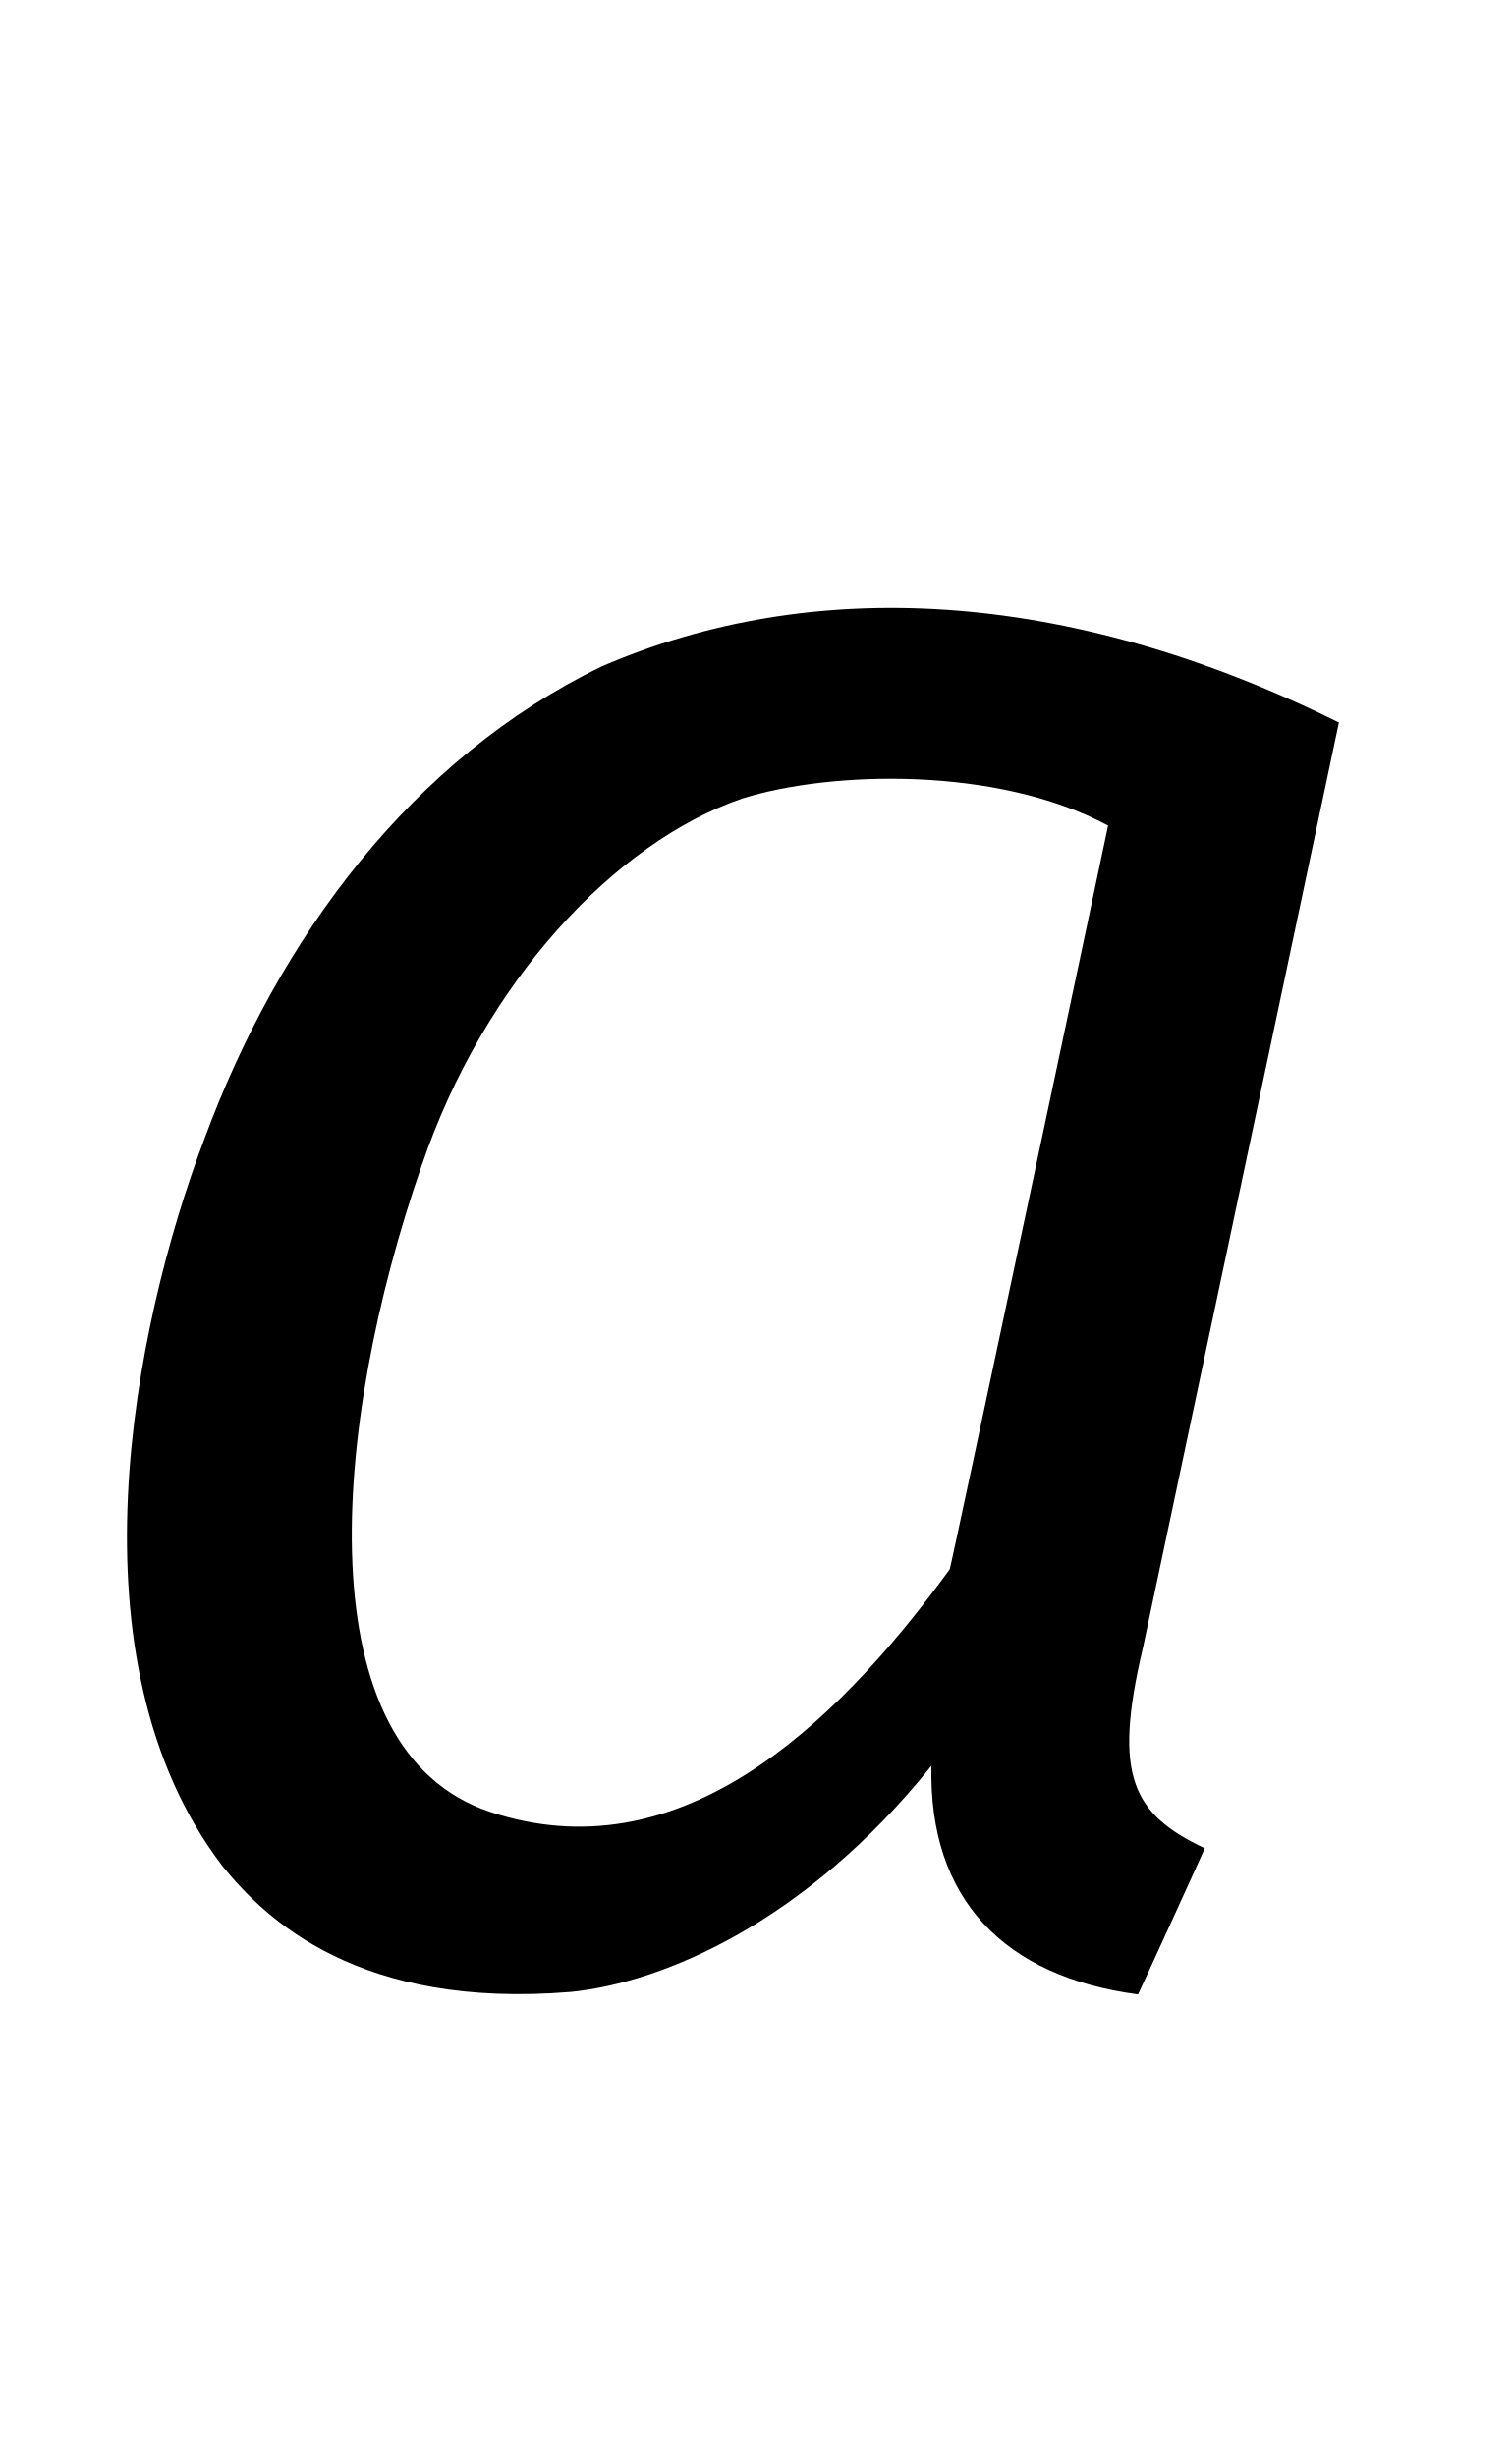
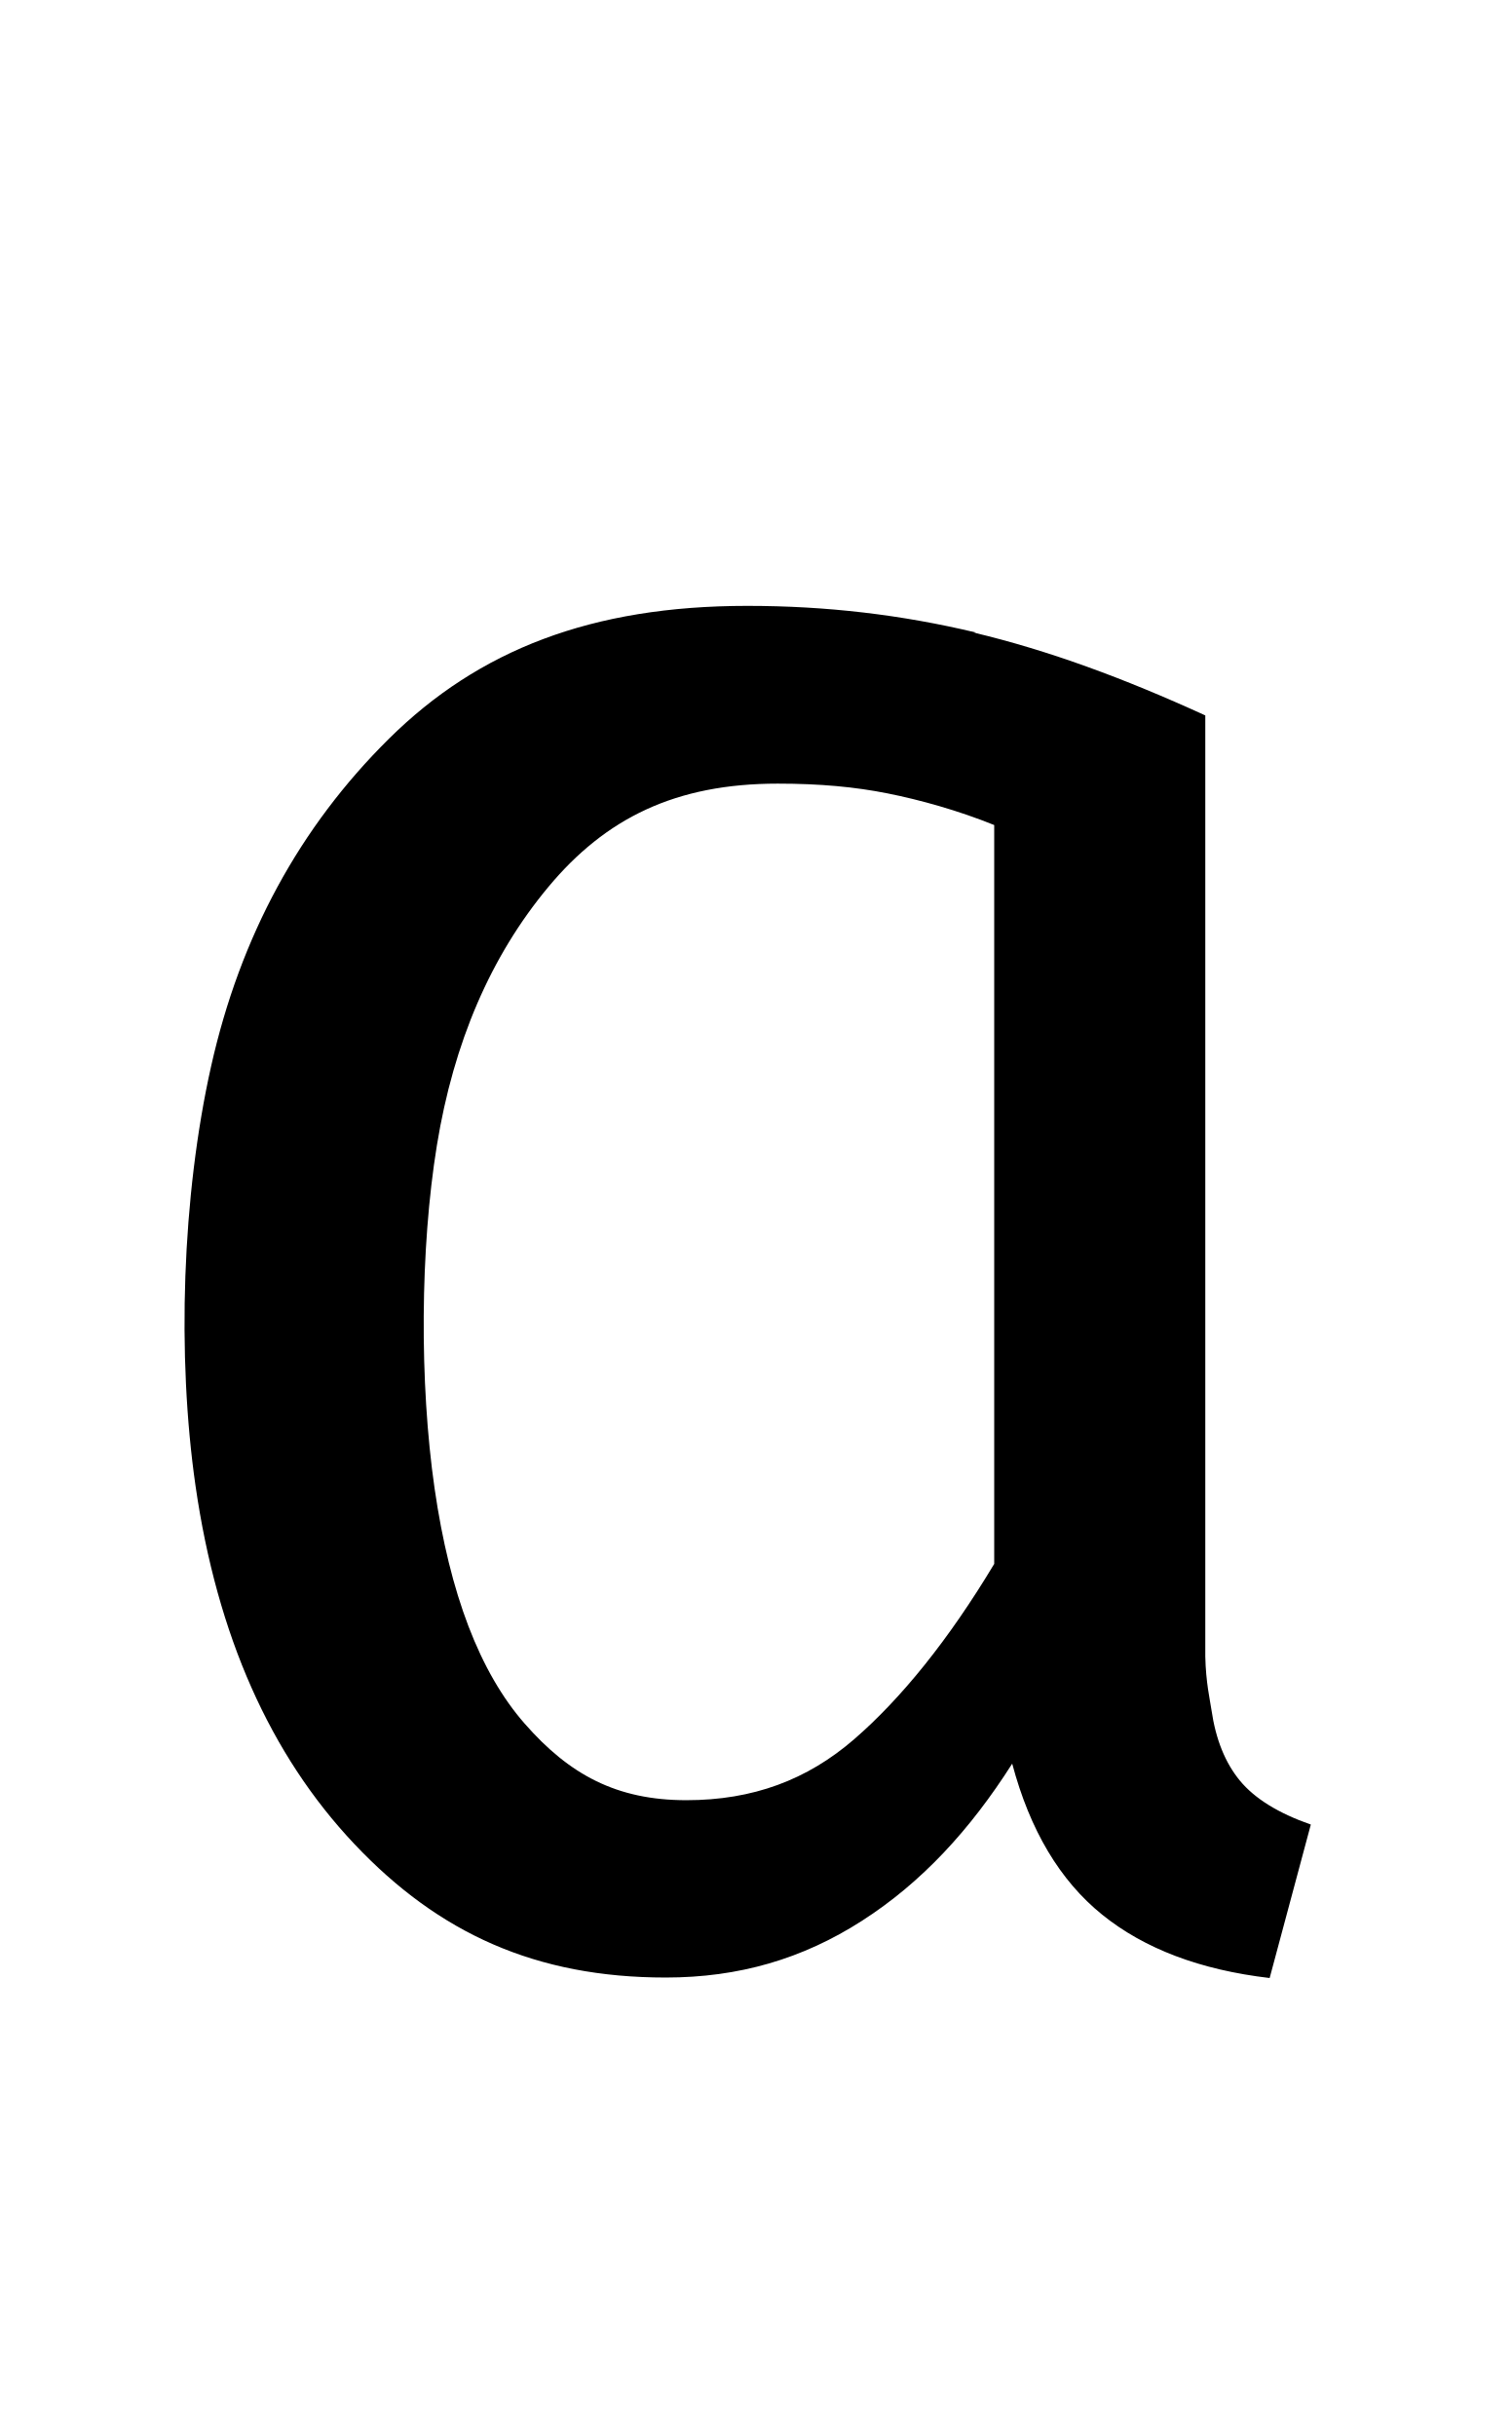
- <svg xmlns="http://www.w3.org/2000/svg" viewBox="0 0 1200 1950">
-   <path d="M 1063.00,573.67            C 846.00,466.00 643.50,457.50 478.00,529.00              327.33,602.00 221.33,744.00 162.00,905.00              106.00,1053.00 52.00,1318.50 176.67,1481.67              211.00,1524.00 285.00,1595.50 453.50,1581.50              527.00,1574.00 640.00,1526.00 739.50,1402.00              737.00,1508.00 797.50,1569.50 903.50,1583.50              903.50,1584.00 956.50,1468.00 956.50,1467.50              899.50,1440.50 883.25,1410.50 907.25,1309.00              907.25,1309.00 1063.00,574.17 1063.00,573.67 Z            M 754.00,1246.00            C 659.33,1376.00 536.67,1487.33 389.33,1438.67              242.00,1390.00 262.75,1132.83 334.75,925.50              384.08,780.17 488.00,668.67 589.33,634.00              659.33,612.00 791.75,608.17 879.75,655.50              879.75,656.17 754.67,1246.00 754.00,1246.00 Z" />
+ <svg xmlns="http://www.w3.org/2000/svg" version="1.1" viewBox="-10 0 1210 1950">
+   <path d="m 769.666,506.392 c 59.915,14.3 119.917,36.4 185.334,66.3 v 753.3 c 0.403,20.8 3.831,35.1 4.958,42.9 3.379,23.4 10.975,42.25 22.79,56.55 11.815,14.3 30.729,26 56.743,35.1 l -32.962,122.85 c -55.539,-6.5 -100.229,-23.4 -134.07,-50.7 -33.842,-27.3 -57.861,-67.6 -72.056,-120.9 -33.904,53.3 -72.651,95.225 -120.24,125.775 -47.589,30.55 -98.633,45.433 -157.133,45.433 -104,0 -181.762,-35.358 -249.286,-106.858 -67.524,-71.5 -109.92,-167.05 -127.189,-286.65 -15.016,-104 -10.858,-232 12.476,-336 23.334,-104 70.836,-191.425 142.506,-262.275 C 373.207,520.367 463.442,485 588.242,485 c 63.7,0 123.507,7.092 183.422,21.392 z m -340.777,203.775 c -45.973,55.25 -75.674,124.15 -89.105,206.7 -13.431,82.55 -14.046,190.075 -1.845,274.575 12.201,84.5 36.207,147.225 72.02,188.175 35.813,40.95 73.669,61.425 129.569,61.425 53.3,0 96.729,-16.25 134.286,-48.75 C 711.37,1359.792 749.322,1312.992 786,1251.892 V 660.442 c -28.989,-11.7 -59.351,-20.15 -85.452,-25.35 -26.101,-5.2 -54.051,-7.8 -87.851,-7.8 -81.9,0 -137.836,27.625 -183.809,82.875 z" />
</svg>
